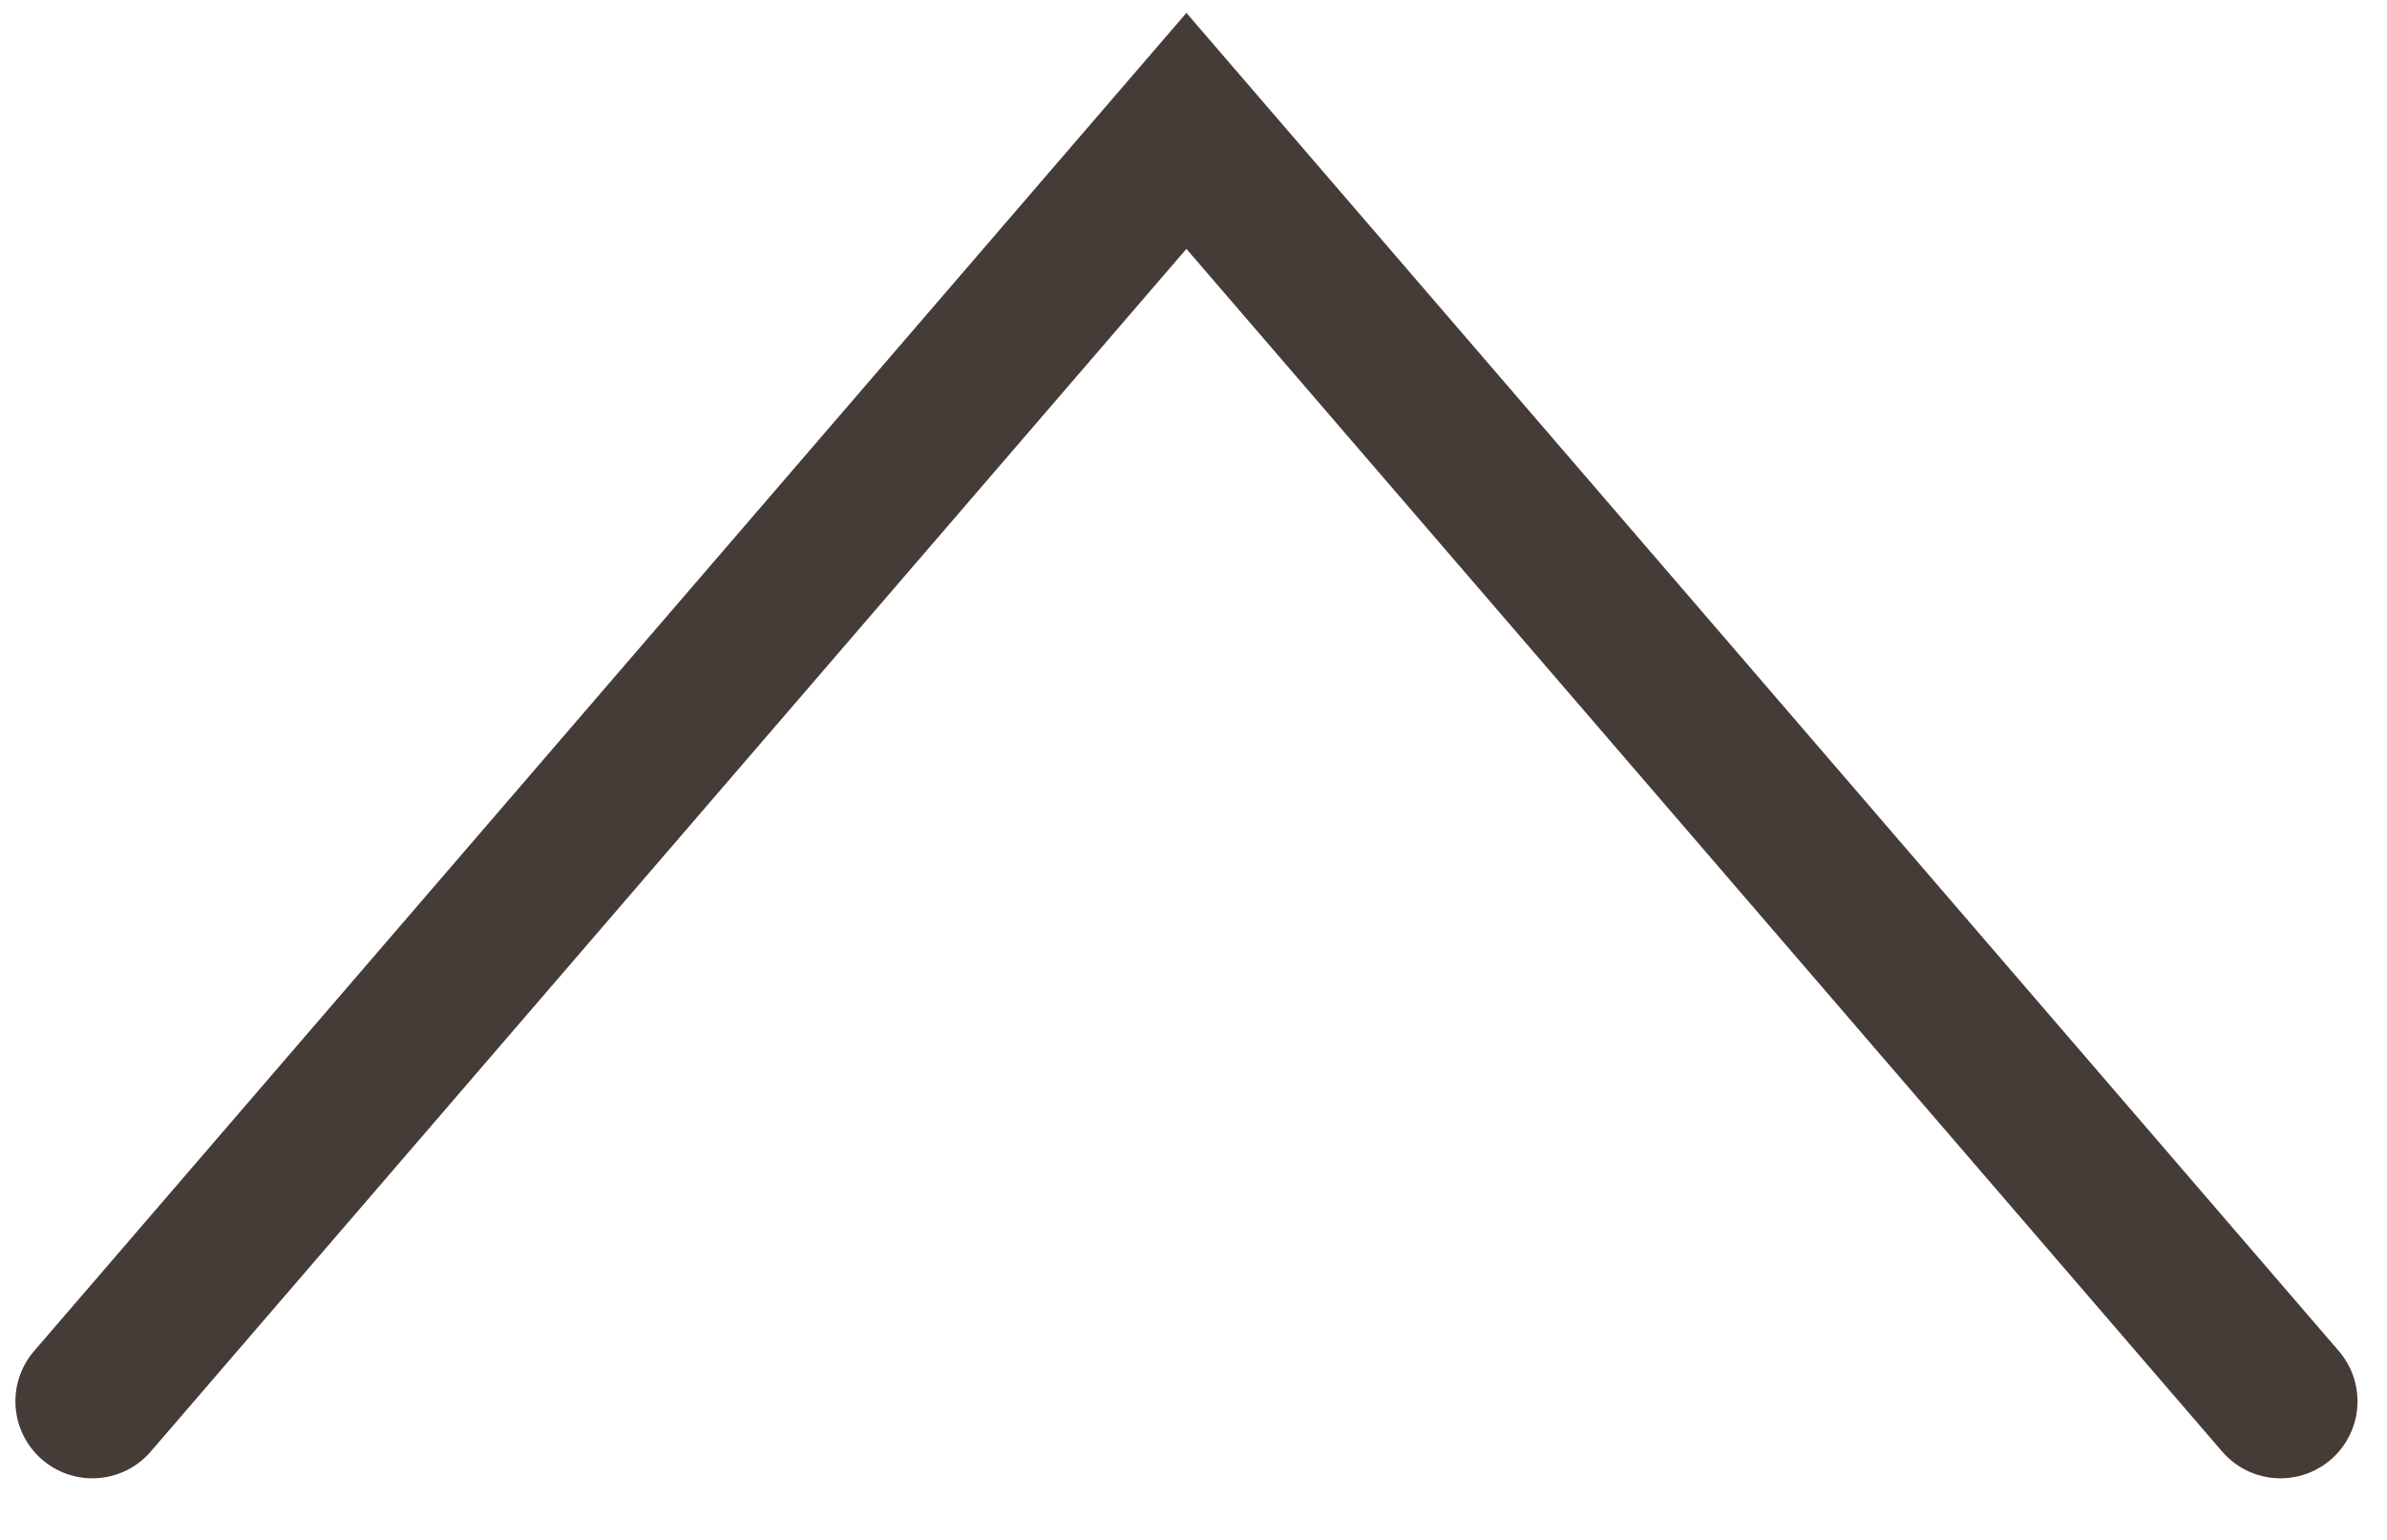
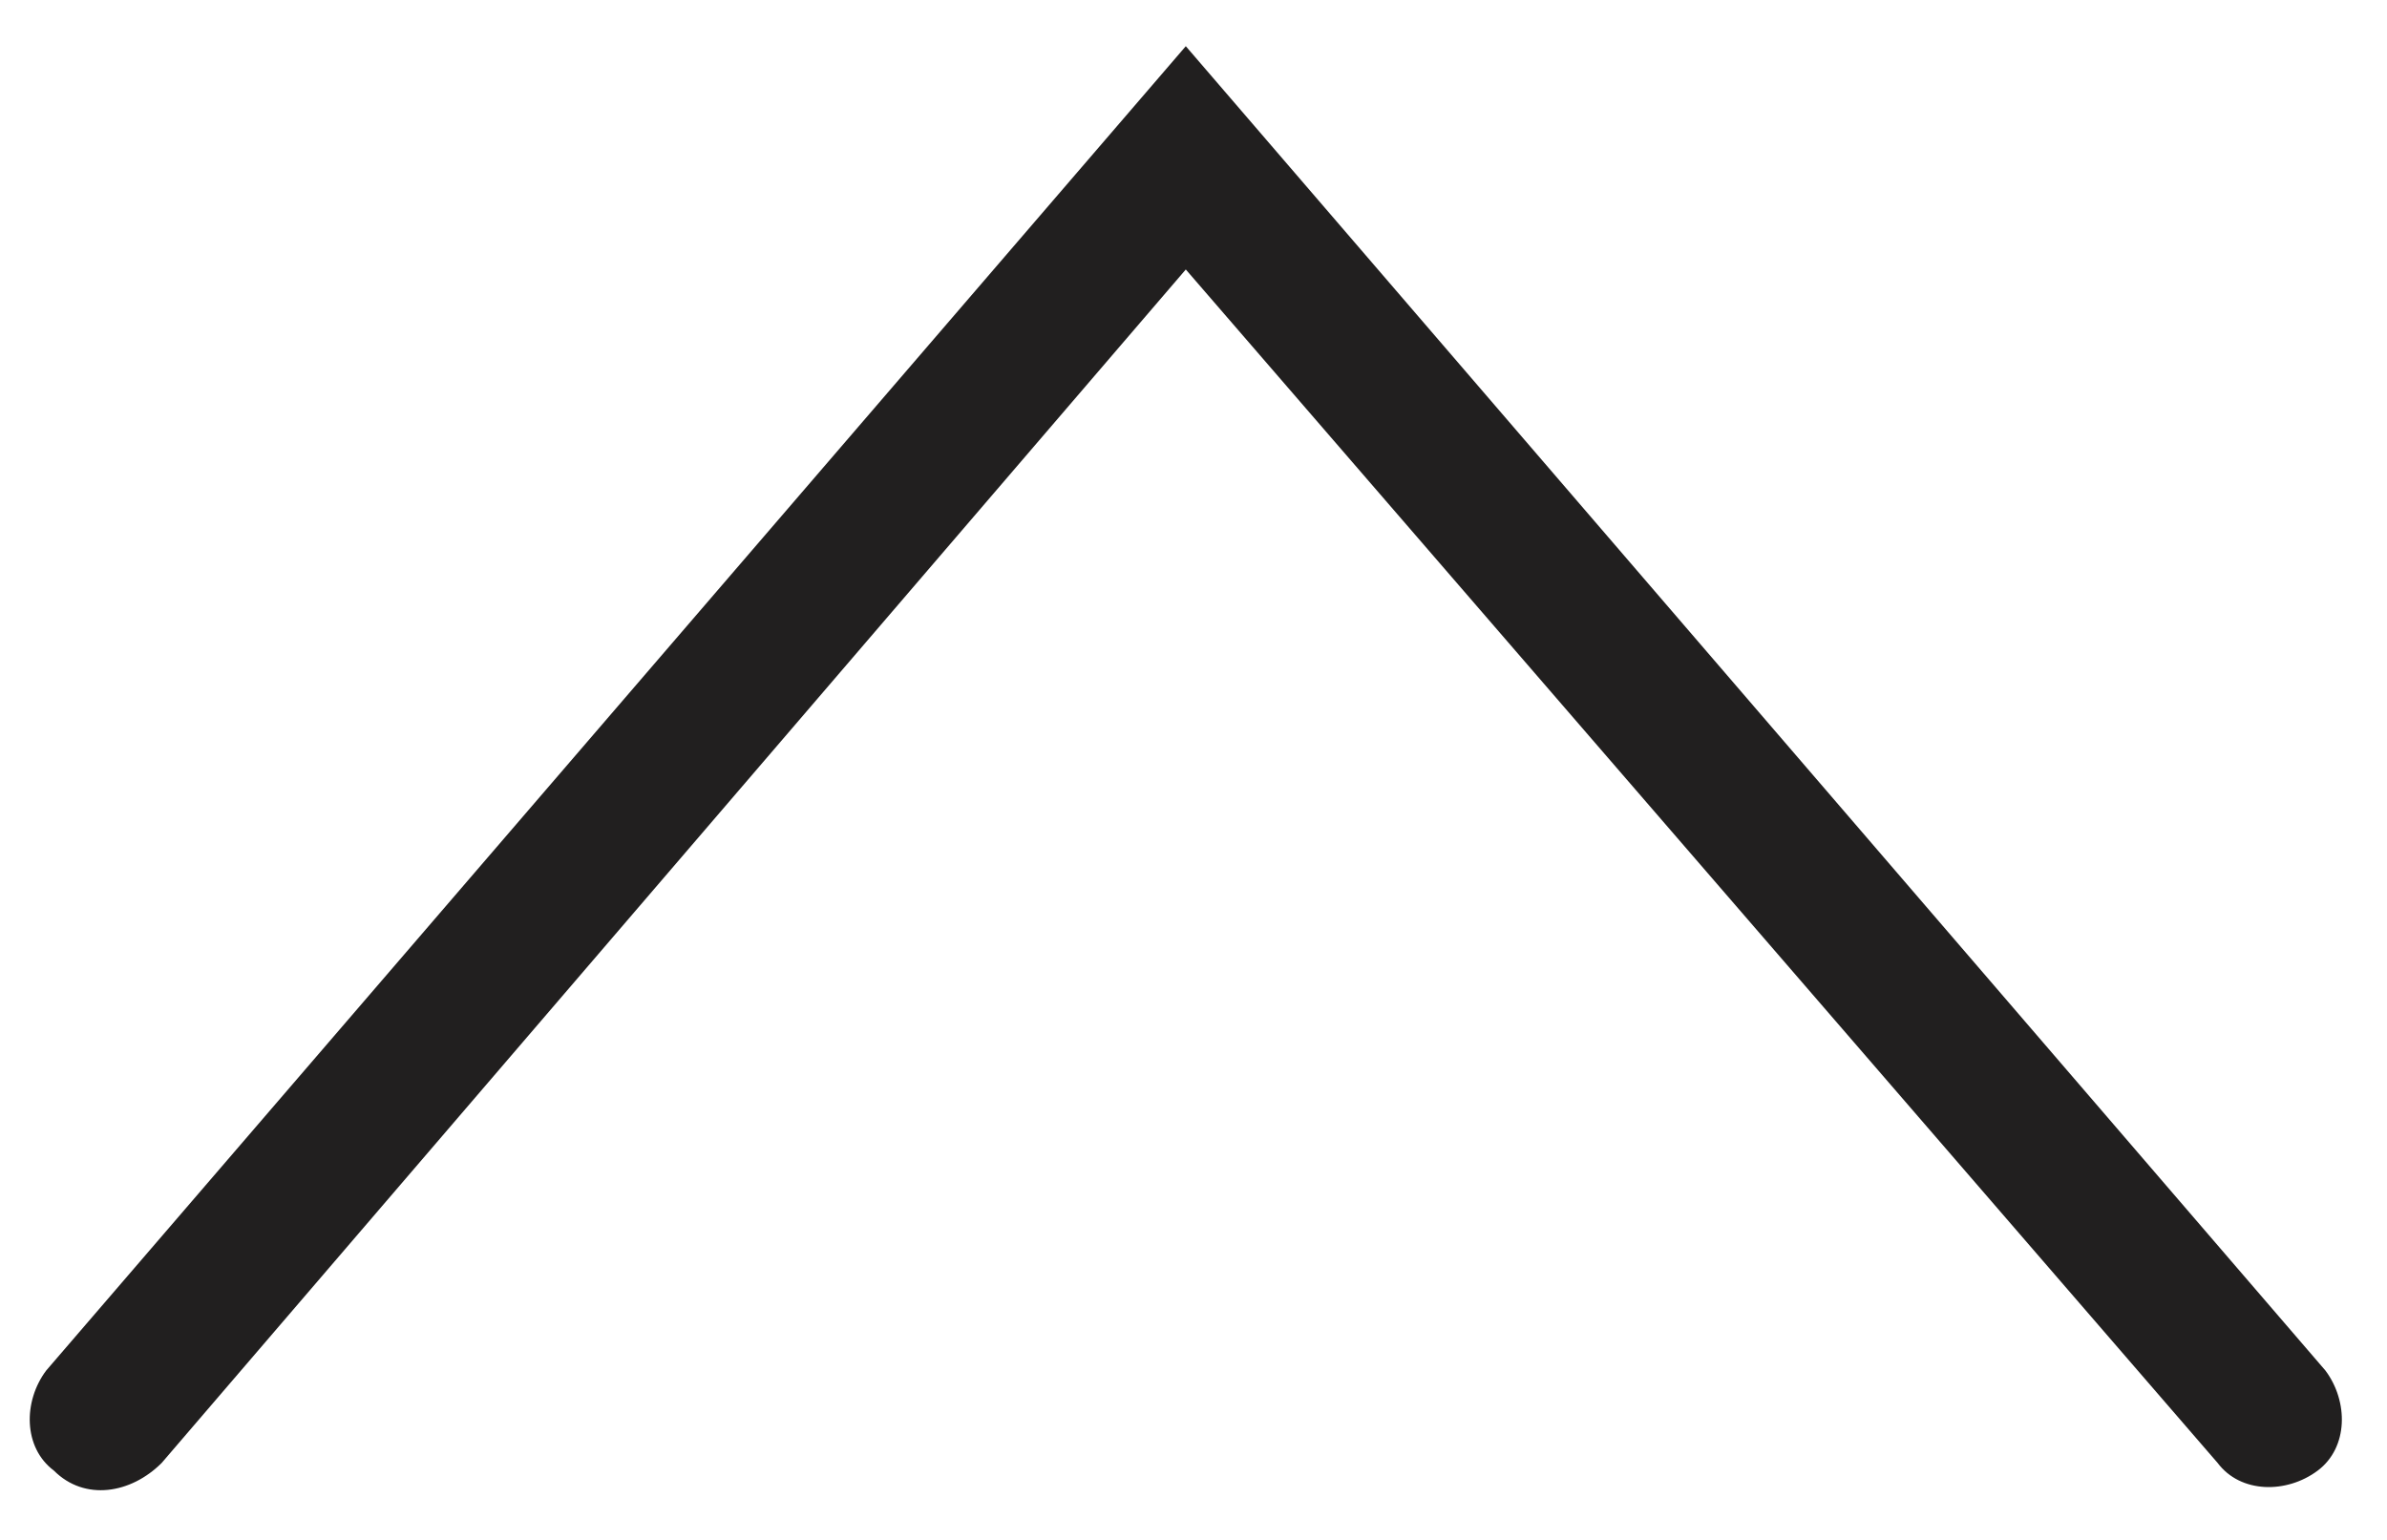
- <svg xmlns="http://www.w3.org/2000/svg" width="31" height="20" viewBox="0 0 31 20" fill="none">
-   <path d="M1.2 18.2L15.408 1.7L29.617 18.2" stroke="#463C37" stroke-width="2" stroke-linecap="round" />
+ <svg xmlns="http://www.w3.org/2000/svg" version="1.1" id="圖層_1" x="0px" y="0px" viewBox="0 0 31 20" style="enable-background:new 0 0 31 20;" xml:space="preserve">
+   <style type="text/css">
+ 	.st0{fill:#211F1F;}
+ </style>
+   <g>
+     <path class="st0" d="M2.1,19L15.4,3.5L28.8,19c0.3,0.4,0.9,0.4,1.3,0.1s0.4-0.9,0.1-1.3L15.4,0.6L0.6,17.8c-0.3,0.4-0.3,1,0.1,1.3   C1.1,19.5,1.7,19.4,2.1,19L2.1,19z" />
+   </g>
</svg>
